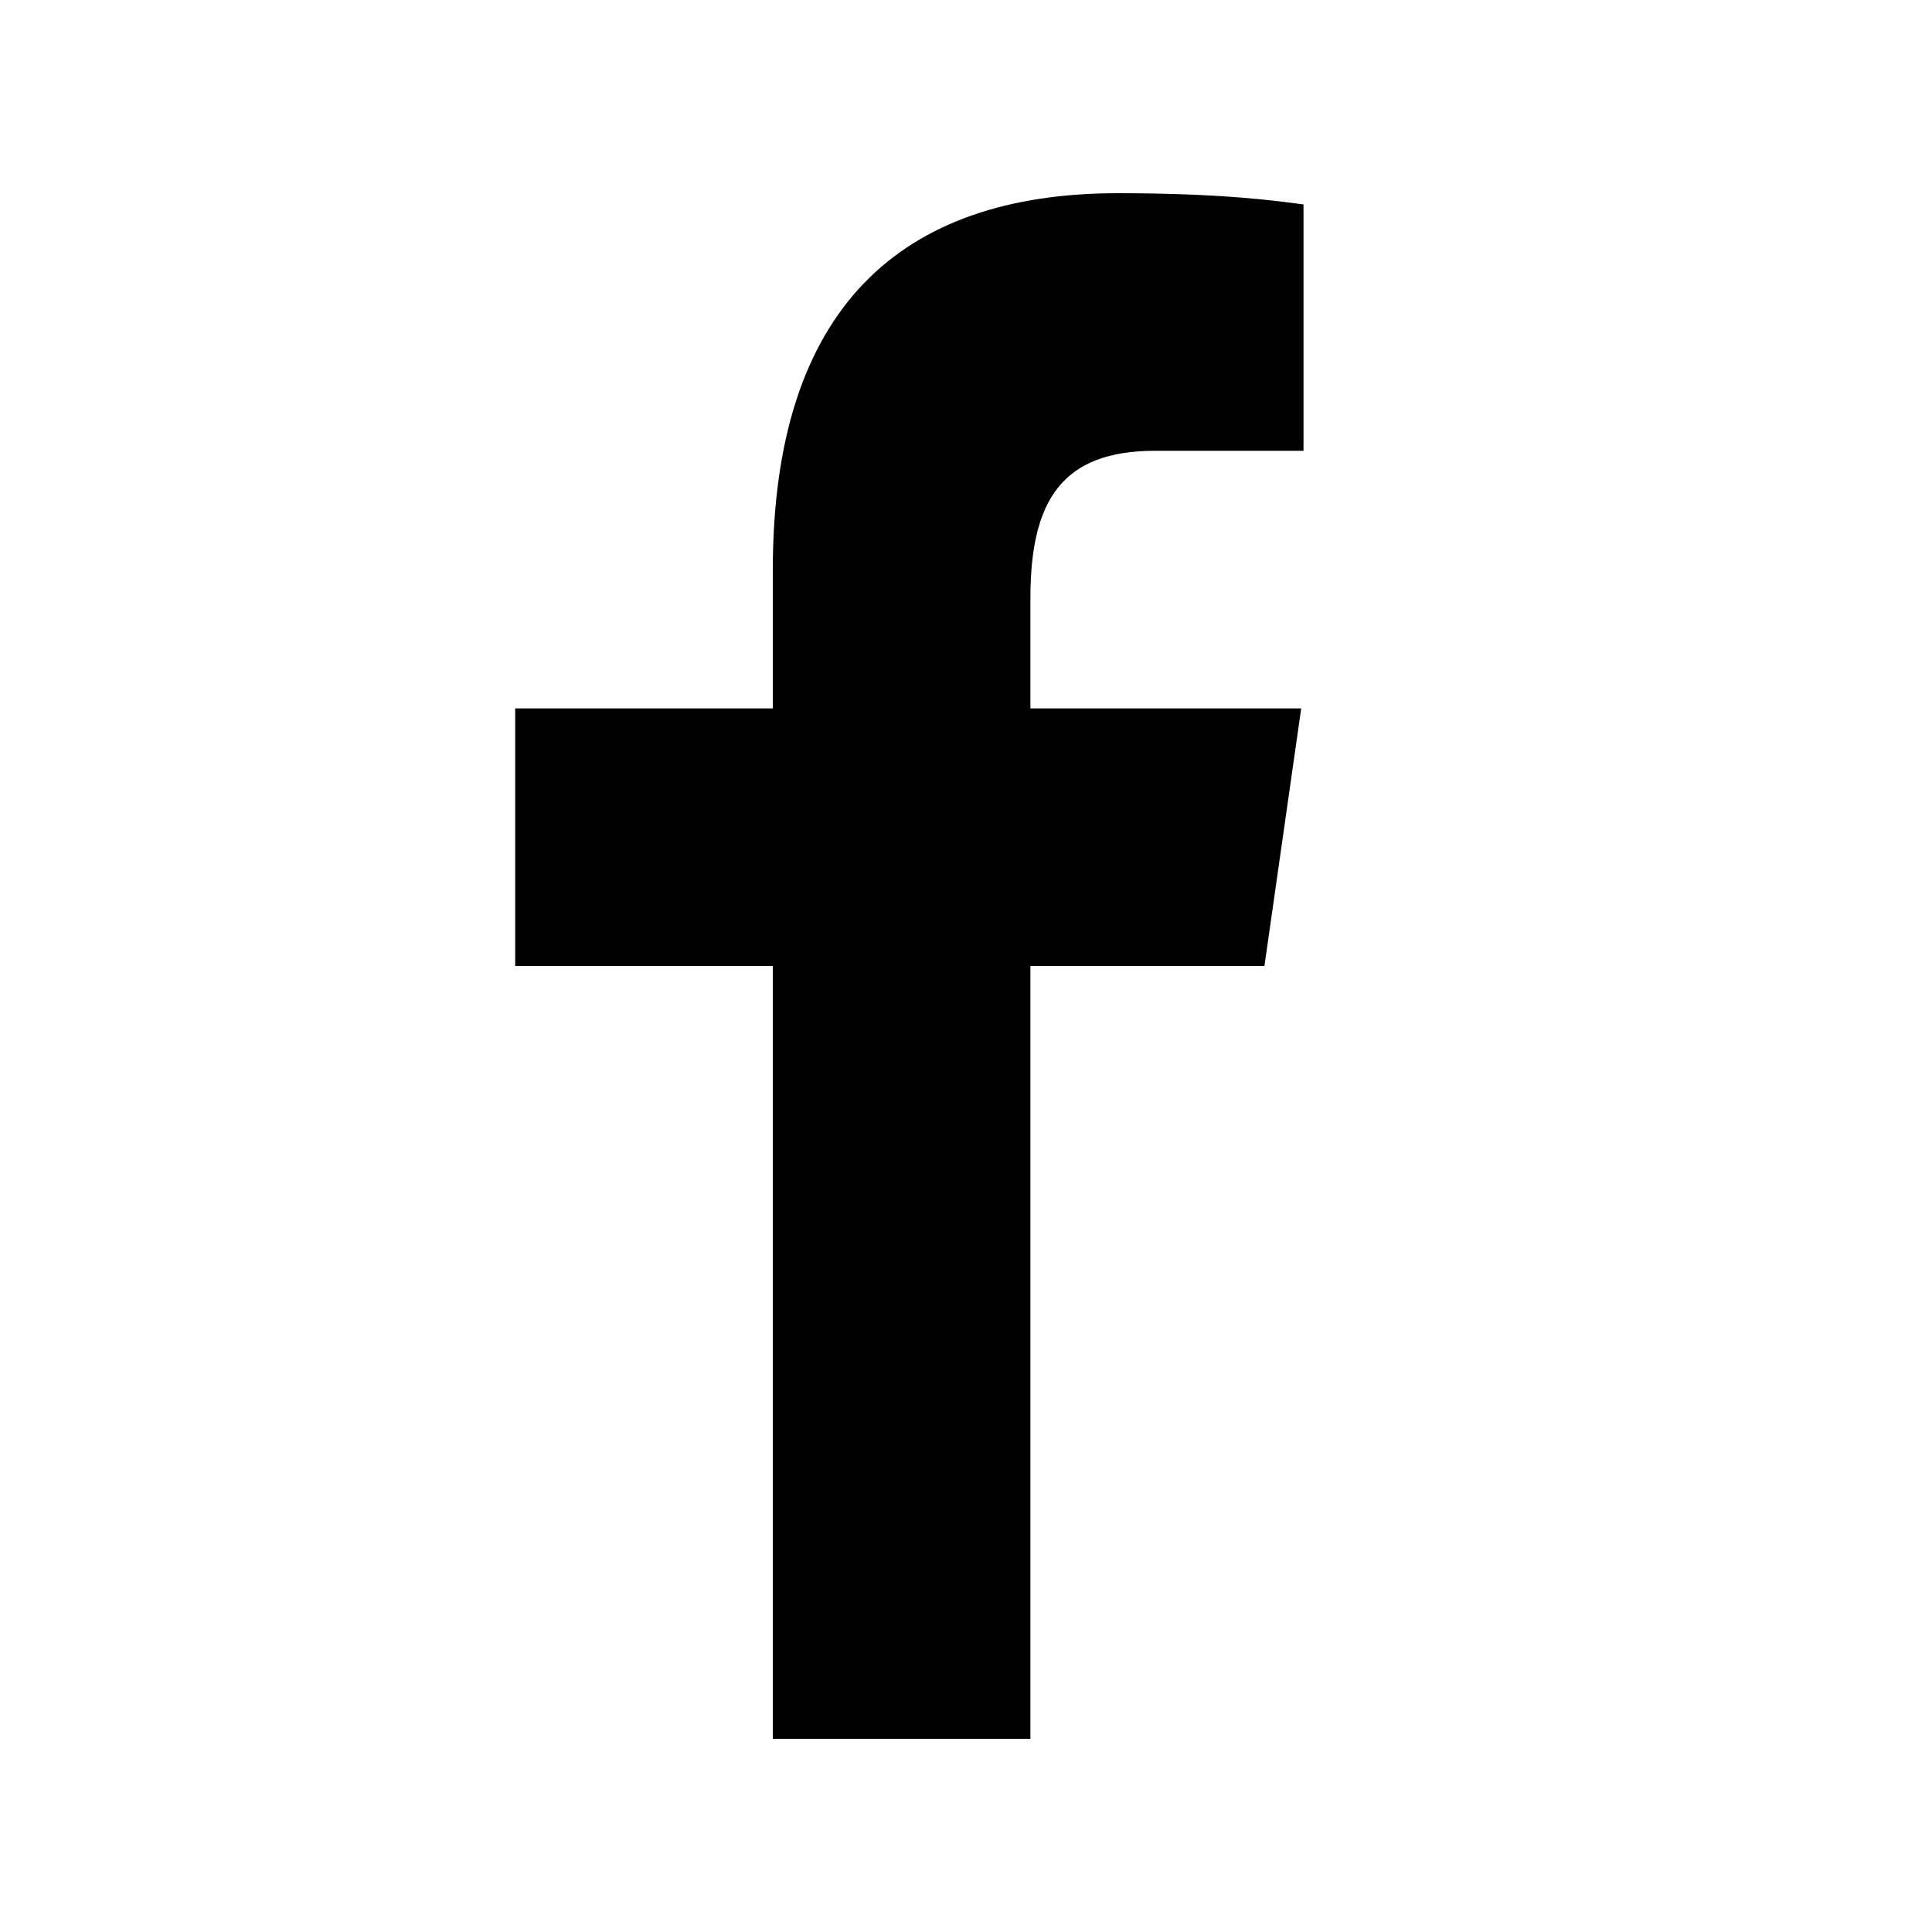
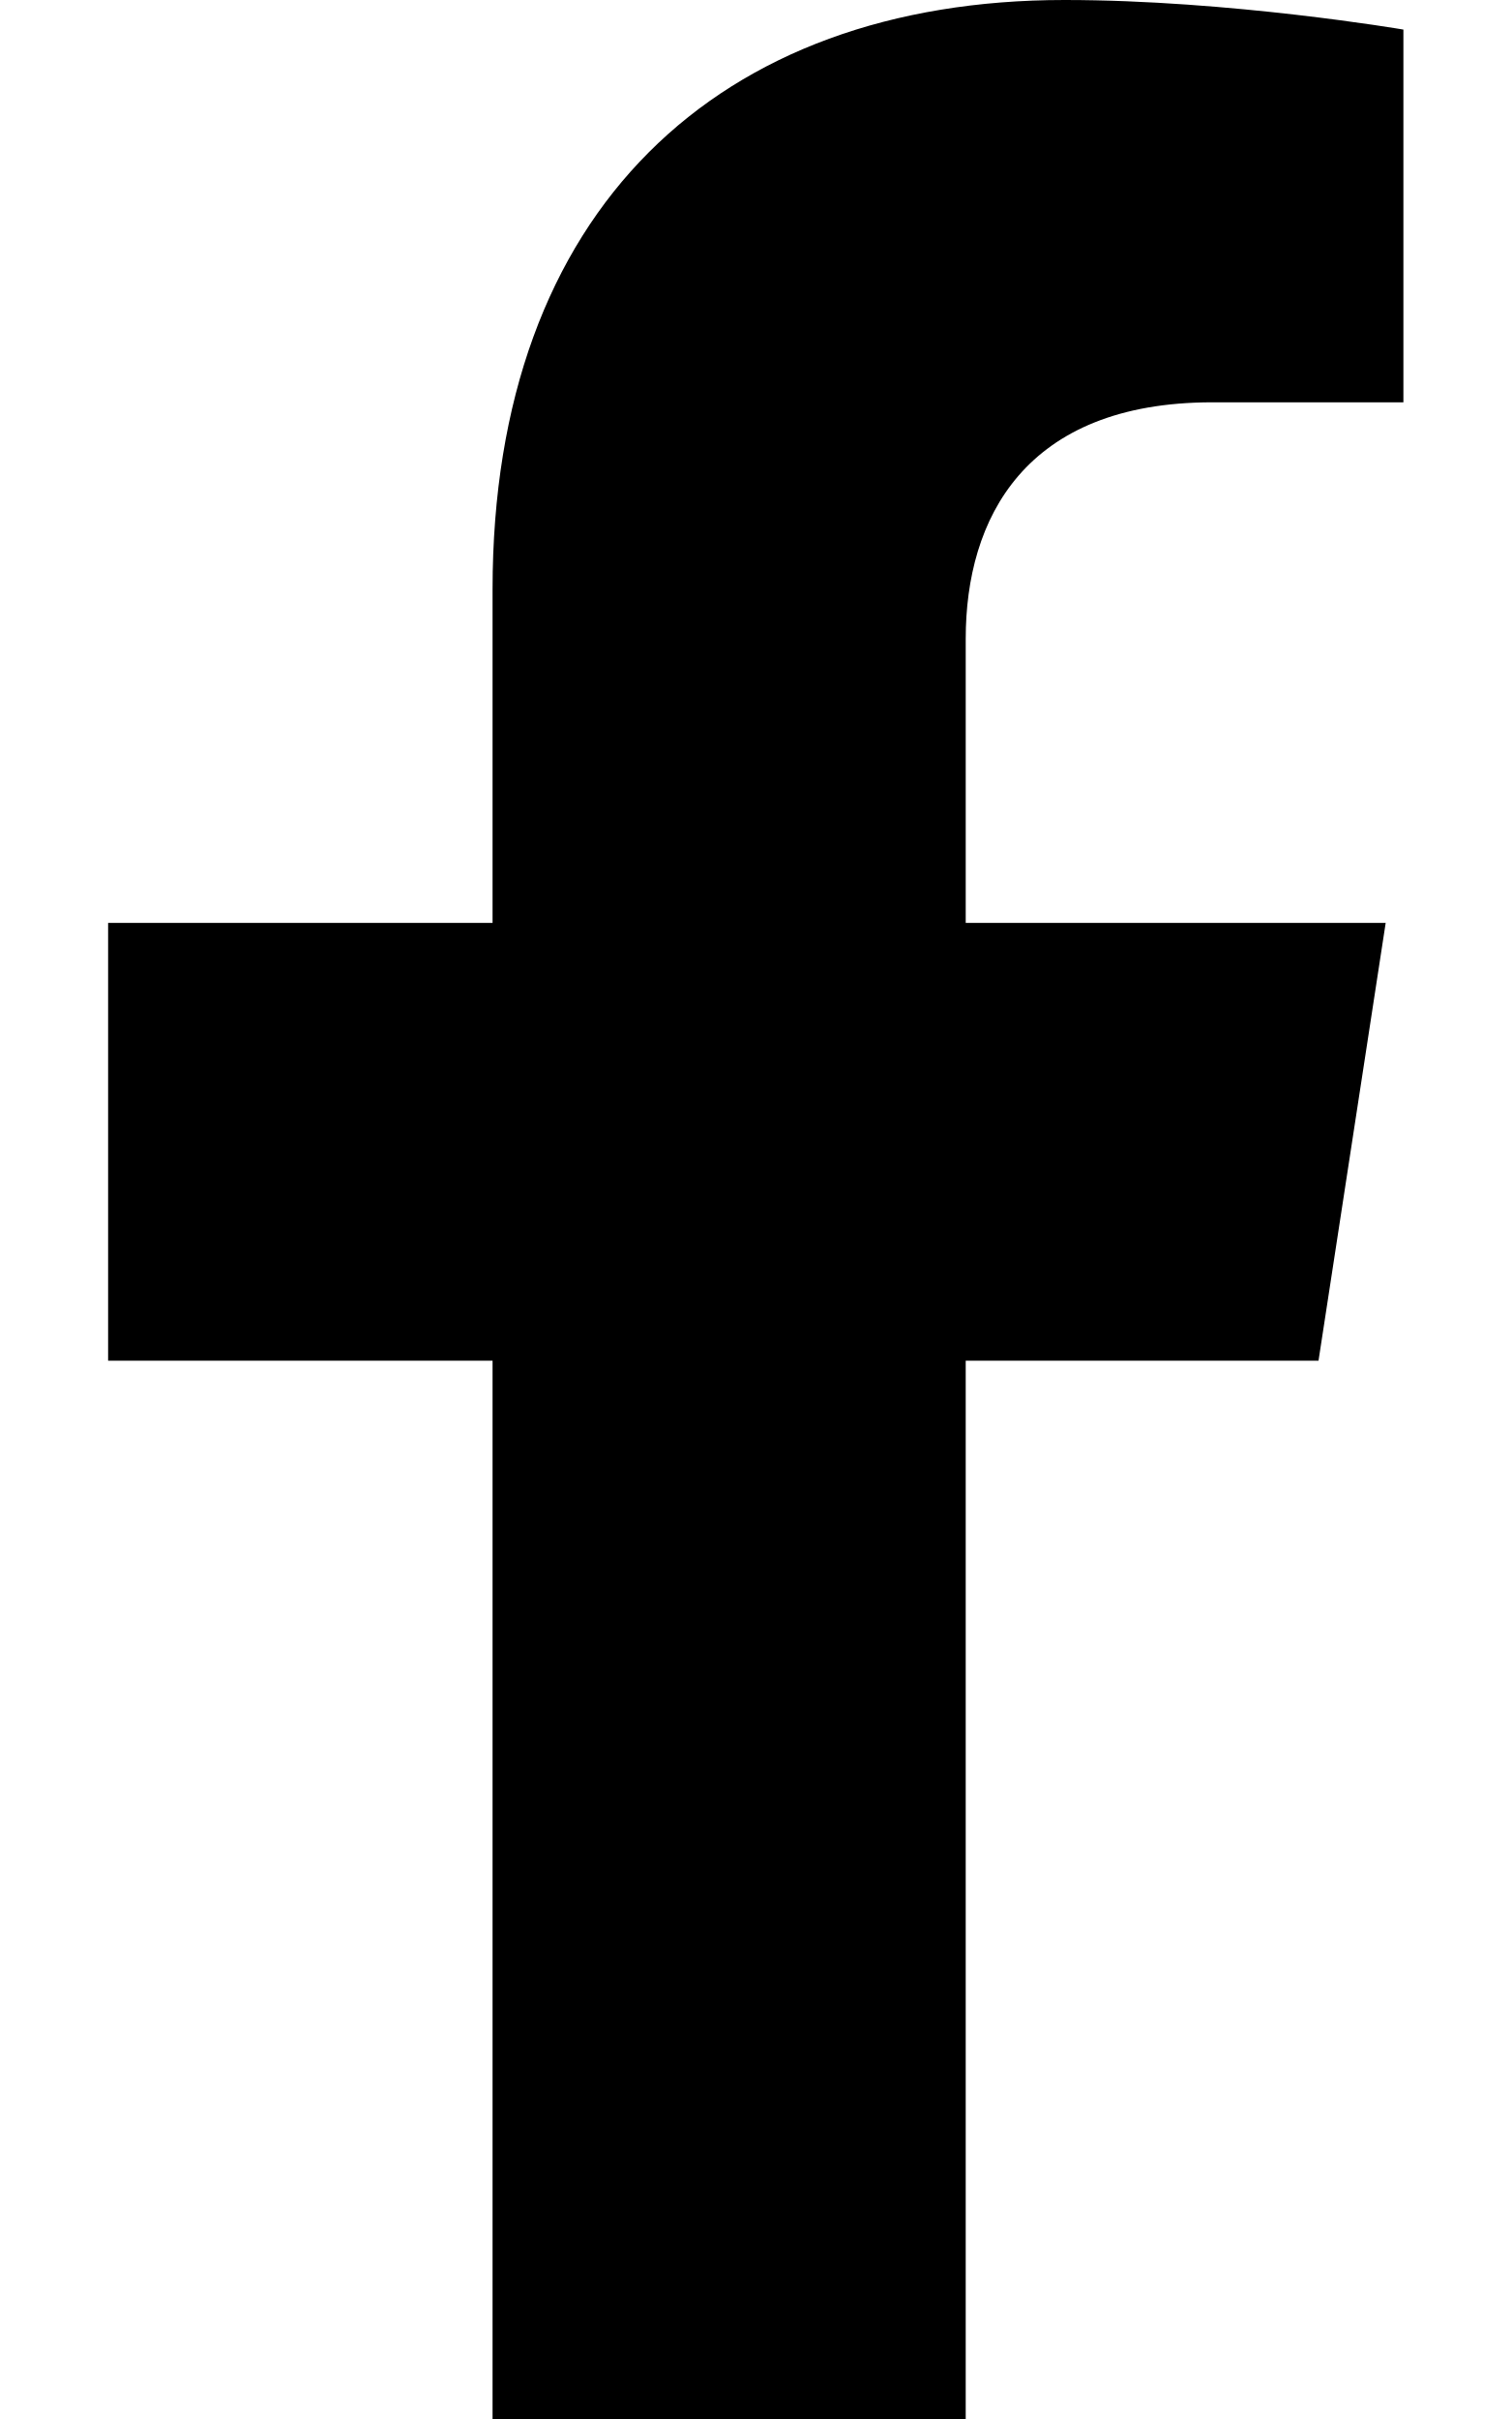
- <svg xmlns="http://www.w3.org/2000/svg" fill="#000000" viewBox="0 0 30 30" width="30px" height="30px">
-   <path d="M12,27V15H8v-4h4V8.852C12,4.785,13.981,3,17.361,3c1.619,0,2.475,0.12,2.88,0.175V7h-2.305C16.501,7,16,7.757,16,9.291V11 h4.205l-0.571,4H16v12H12z" />
+ <svg xmlns="http://www.w3.org/2000/svg" class="svg-inline--fa fa-facebook-f" aria-hidden="true" focusable="false" data-prefix="fab" data-icon="facebook-f" role="img" viewBox="0 0 320 512" data-fa-i2svg="">
+   <path fill="currentColor" d="M279.14 288l14.22-92.66h-88.91v-60.13c0-25.35 12.42-50.06 52.24-50.06h40.42V6.26S260.43 0 225.36 0c-73.22 0-121.08 44.38-121.08 124.72v70.62H22.89V288h81.39v224h100.17V288z" />
</svg>
